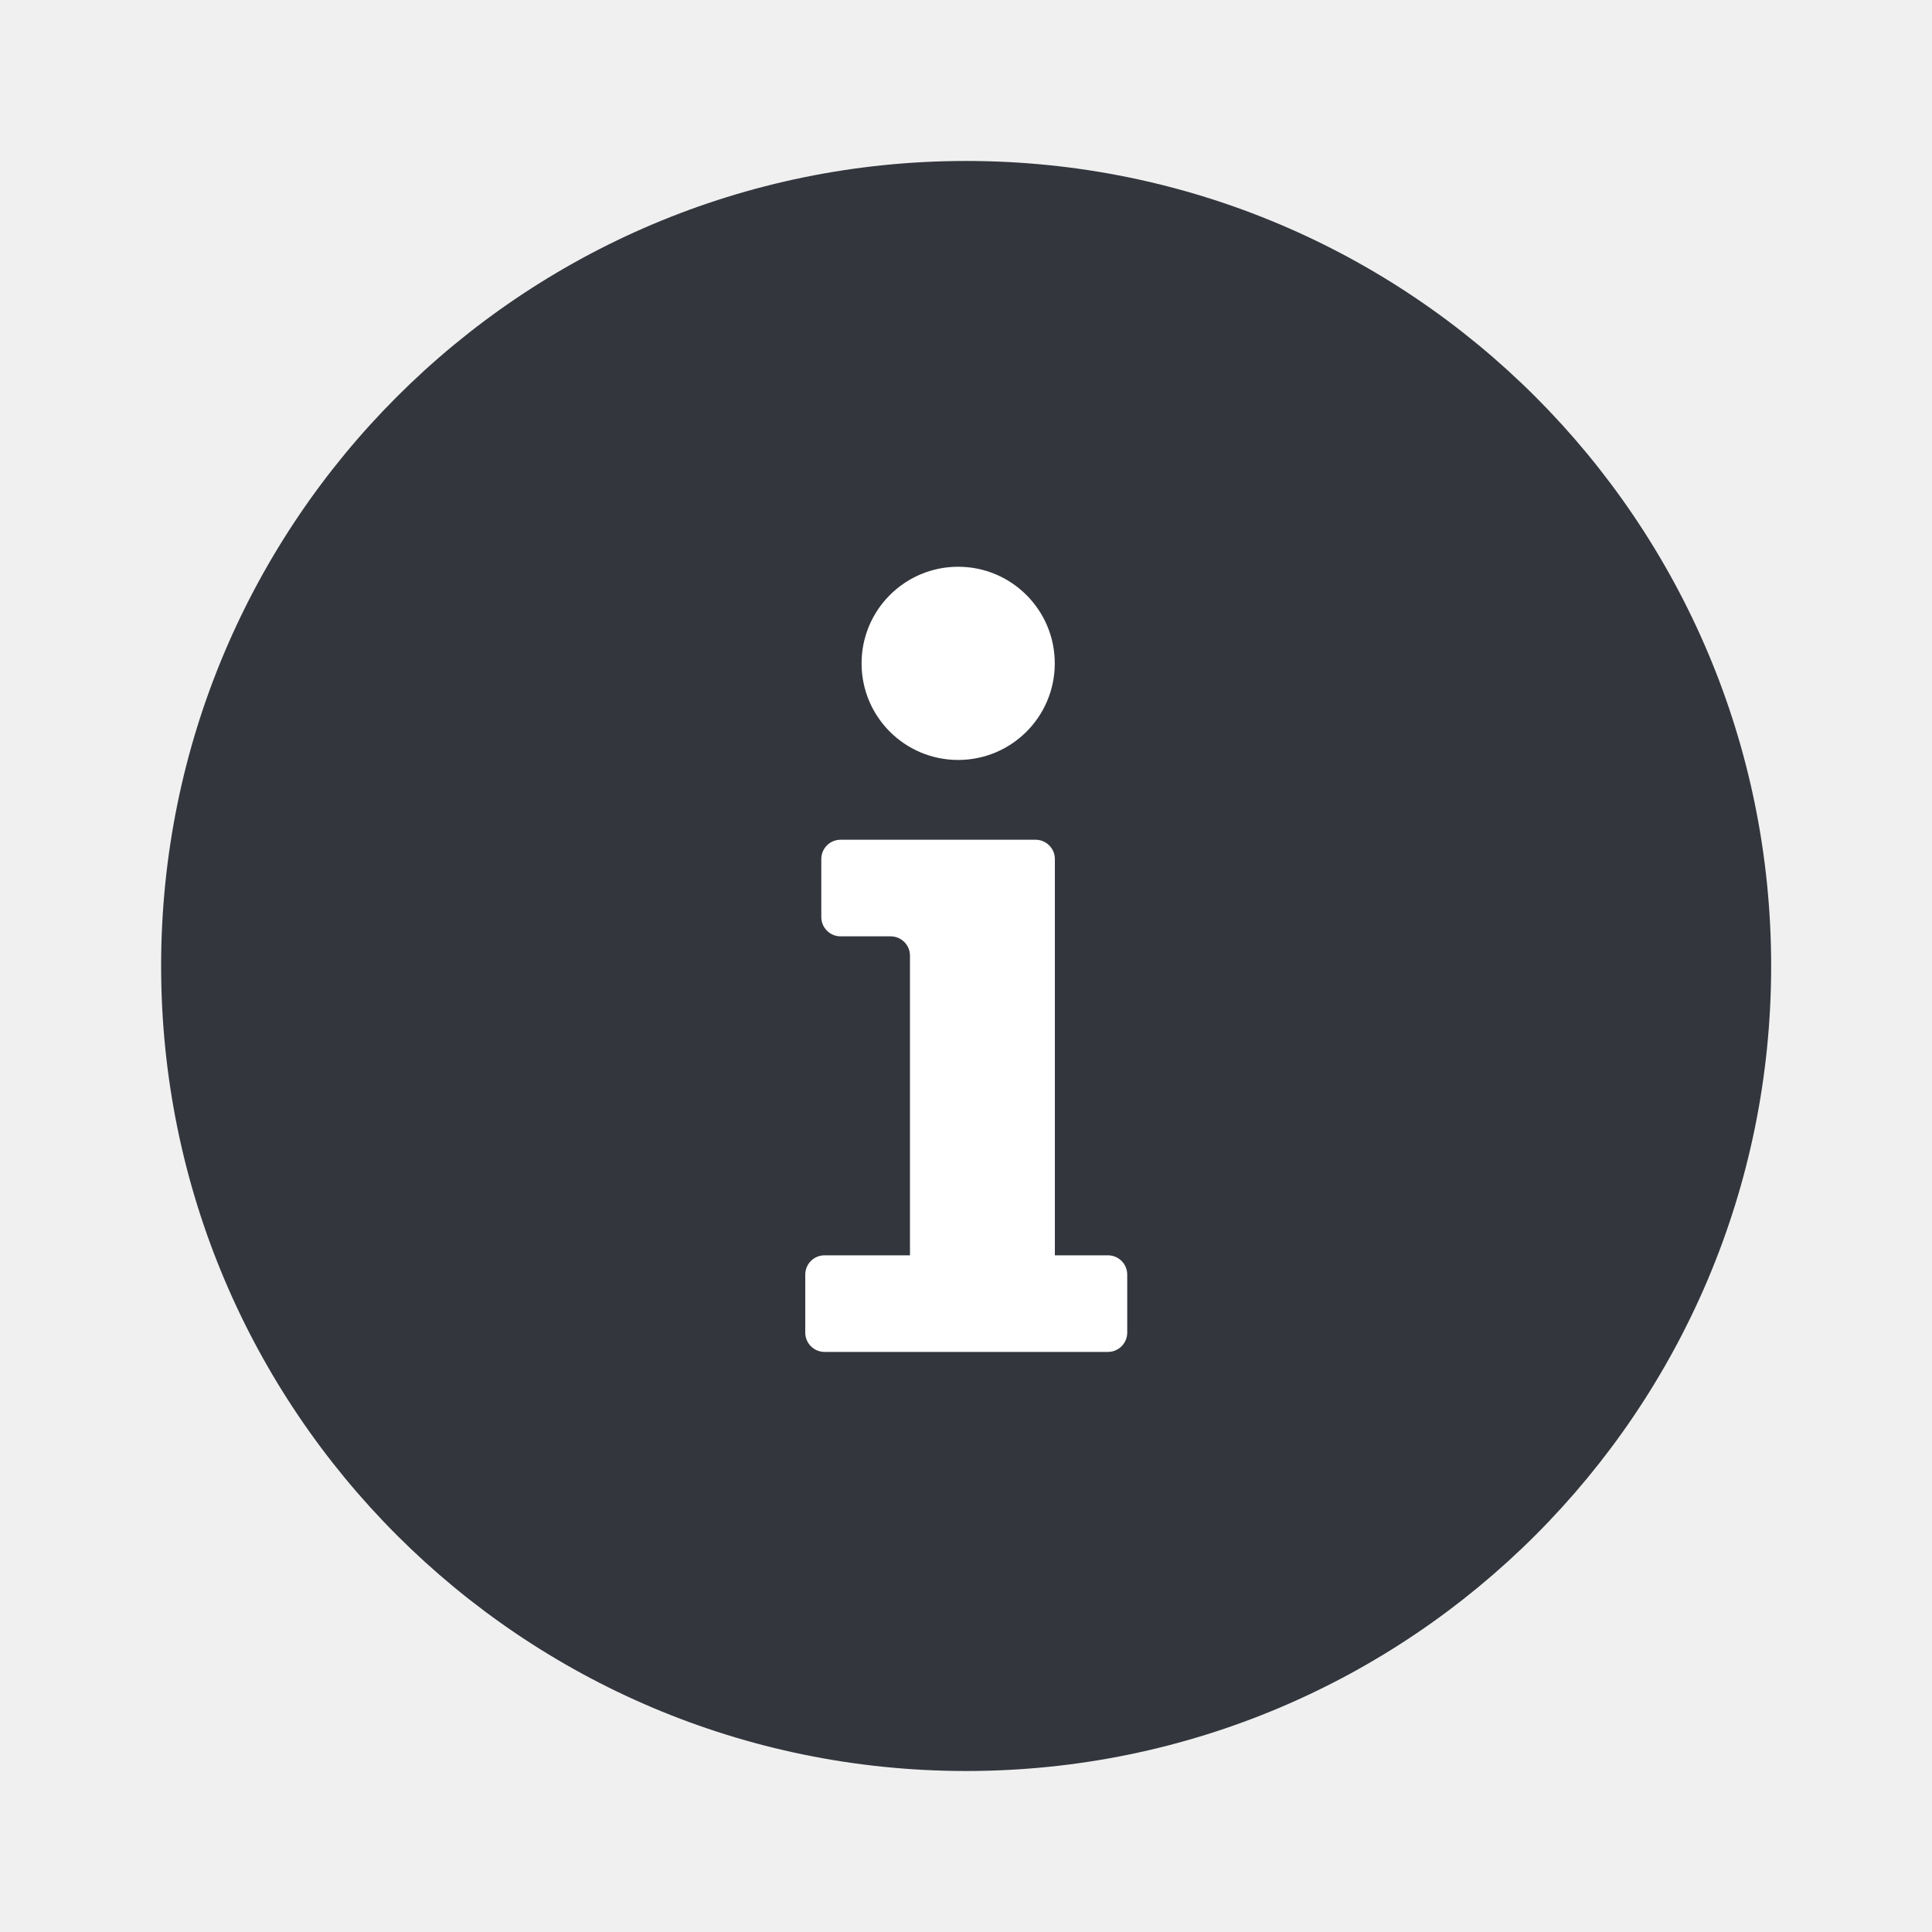
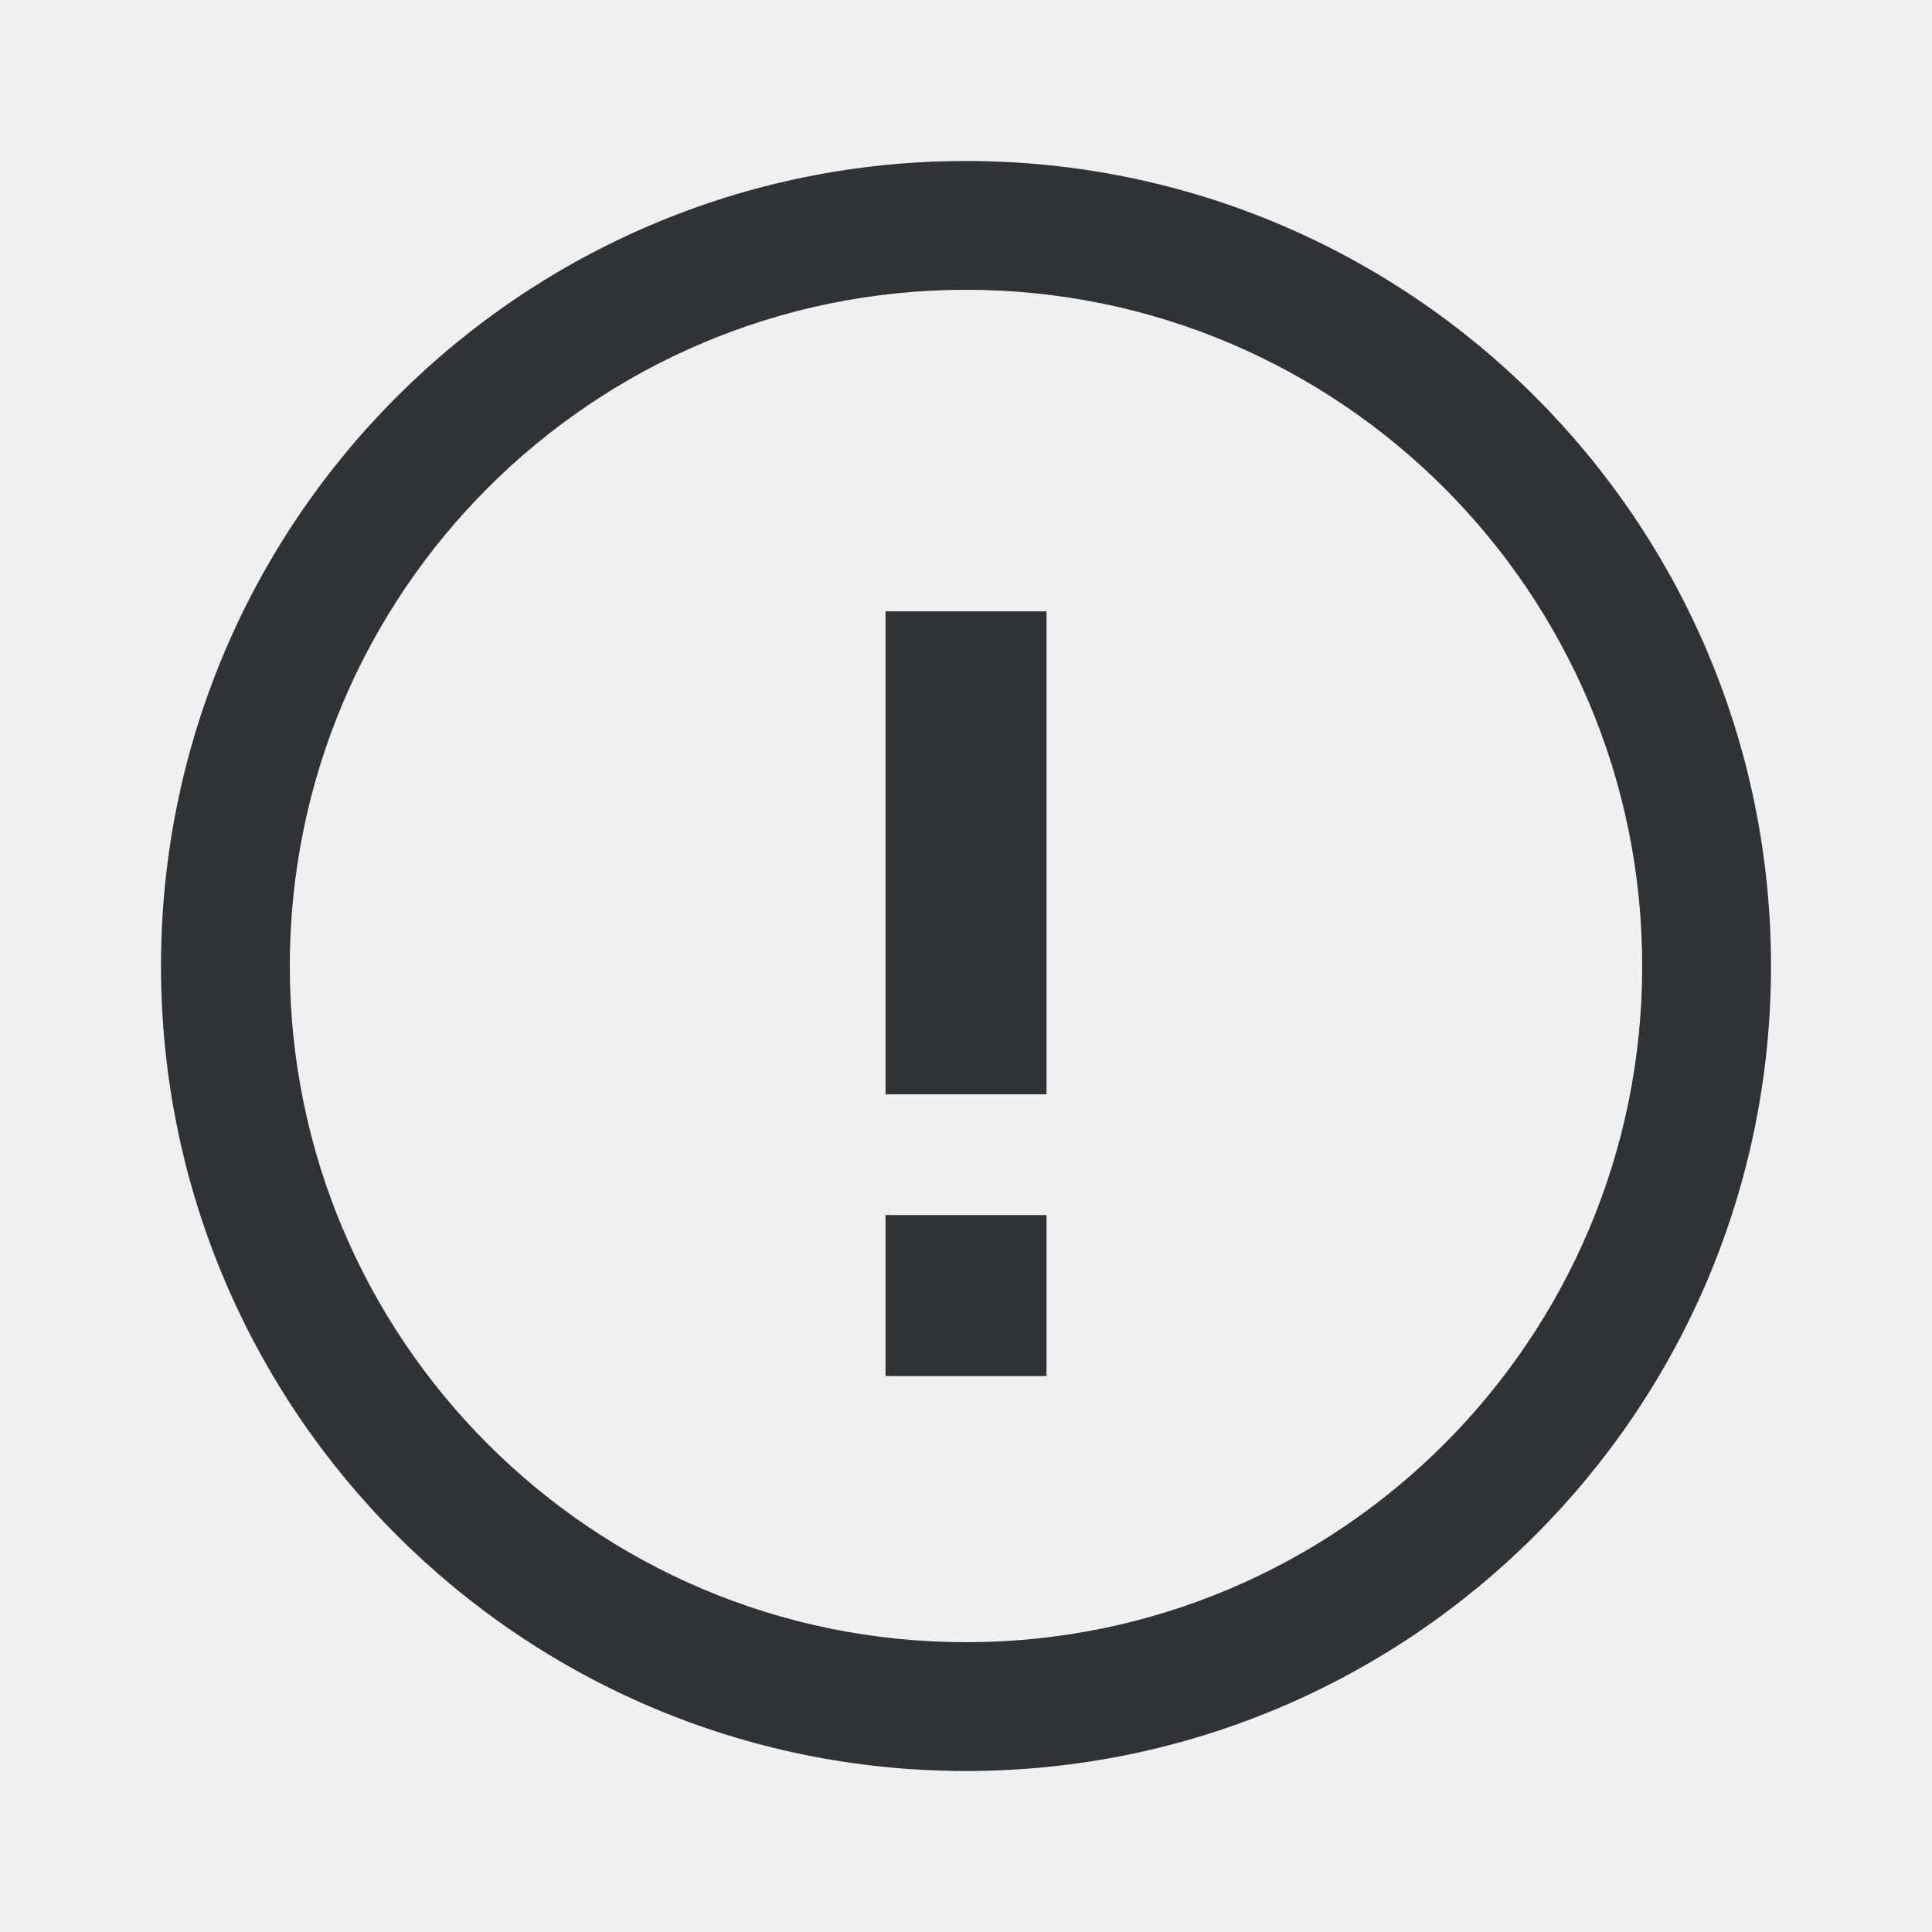
- <svg xmlns="http://www.w3.org/2000/svg" width="20" height="20" viewBox="0 0 20 20" fill="none">
-   <rect width="16.667" height="16.667" rx="8.333" transform="matrix(1 0 0 -1 1.66797 18.3333)" fill="#33363D" />
-   <path d="M9.919 7.867C10.471 7.867 10.919 7.42 10.919 6.867C10.919 6.315 10.471 5.867 9.919 5.867C9.366 5.867 8.919 6.315 8.919 6.867C8.919 7.42 9.366 7.867 9.919 7.867Z" fill="white" />
-   <path d="M8.702 8.693C8.591 8.693 8.502 8.782 8.502 8.893V9.493C8.502 9.603 8.591 9.693 8.702 9.693H9.22C9.33 9.693 9.42 9.782 9.42 9.893V12.995H8.536C8.425 12.995 8.336 13.084 8.336 13.195V13.795C8.336 13.905 8.425 13.995 8.536 13.995H11.469C11.58 13.995 11.669 13.905 11.669 13.795V13.195C11.669 13.084 11.58 12.995 11.469 12.995H10.92V8.893C10.92 8.782 10.83 8.693 10.72 8.693H8.702Z" fill="white" />
+ <svg xmlns="http://www.w3.org/2000/svg" width="24" height="24" viewBox="0 0 24 24" fill="none">
+   <g id="icon/exclamation">
+     <path id="Vector" fill-rule="evenodd" clip-rule="evenodd" d="M3.6 12C3.6 7.361 7.361 3.6 12 3.6C16.639 3.6 20.4 7.361 20.4 12C20.4 16.639 16.639 20.4 12 20.4C7.361 20.4 3.6 16.639 3.6 12ZM12 22C6.477 22 2 17.523 2 12C2 6.477 6.477 2 12 2C17.523 2 22 6.477 22 12C22 17.523 17.523 22 12 22ZM13 7.594V13.594H11V7.594H13ZM13 17.094V15.094H11V17.094H13Z" fill="#303336" />
+   </g>
</svg>
